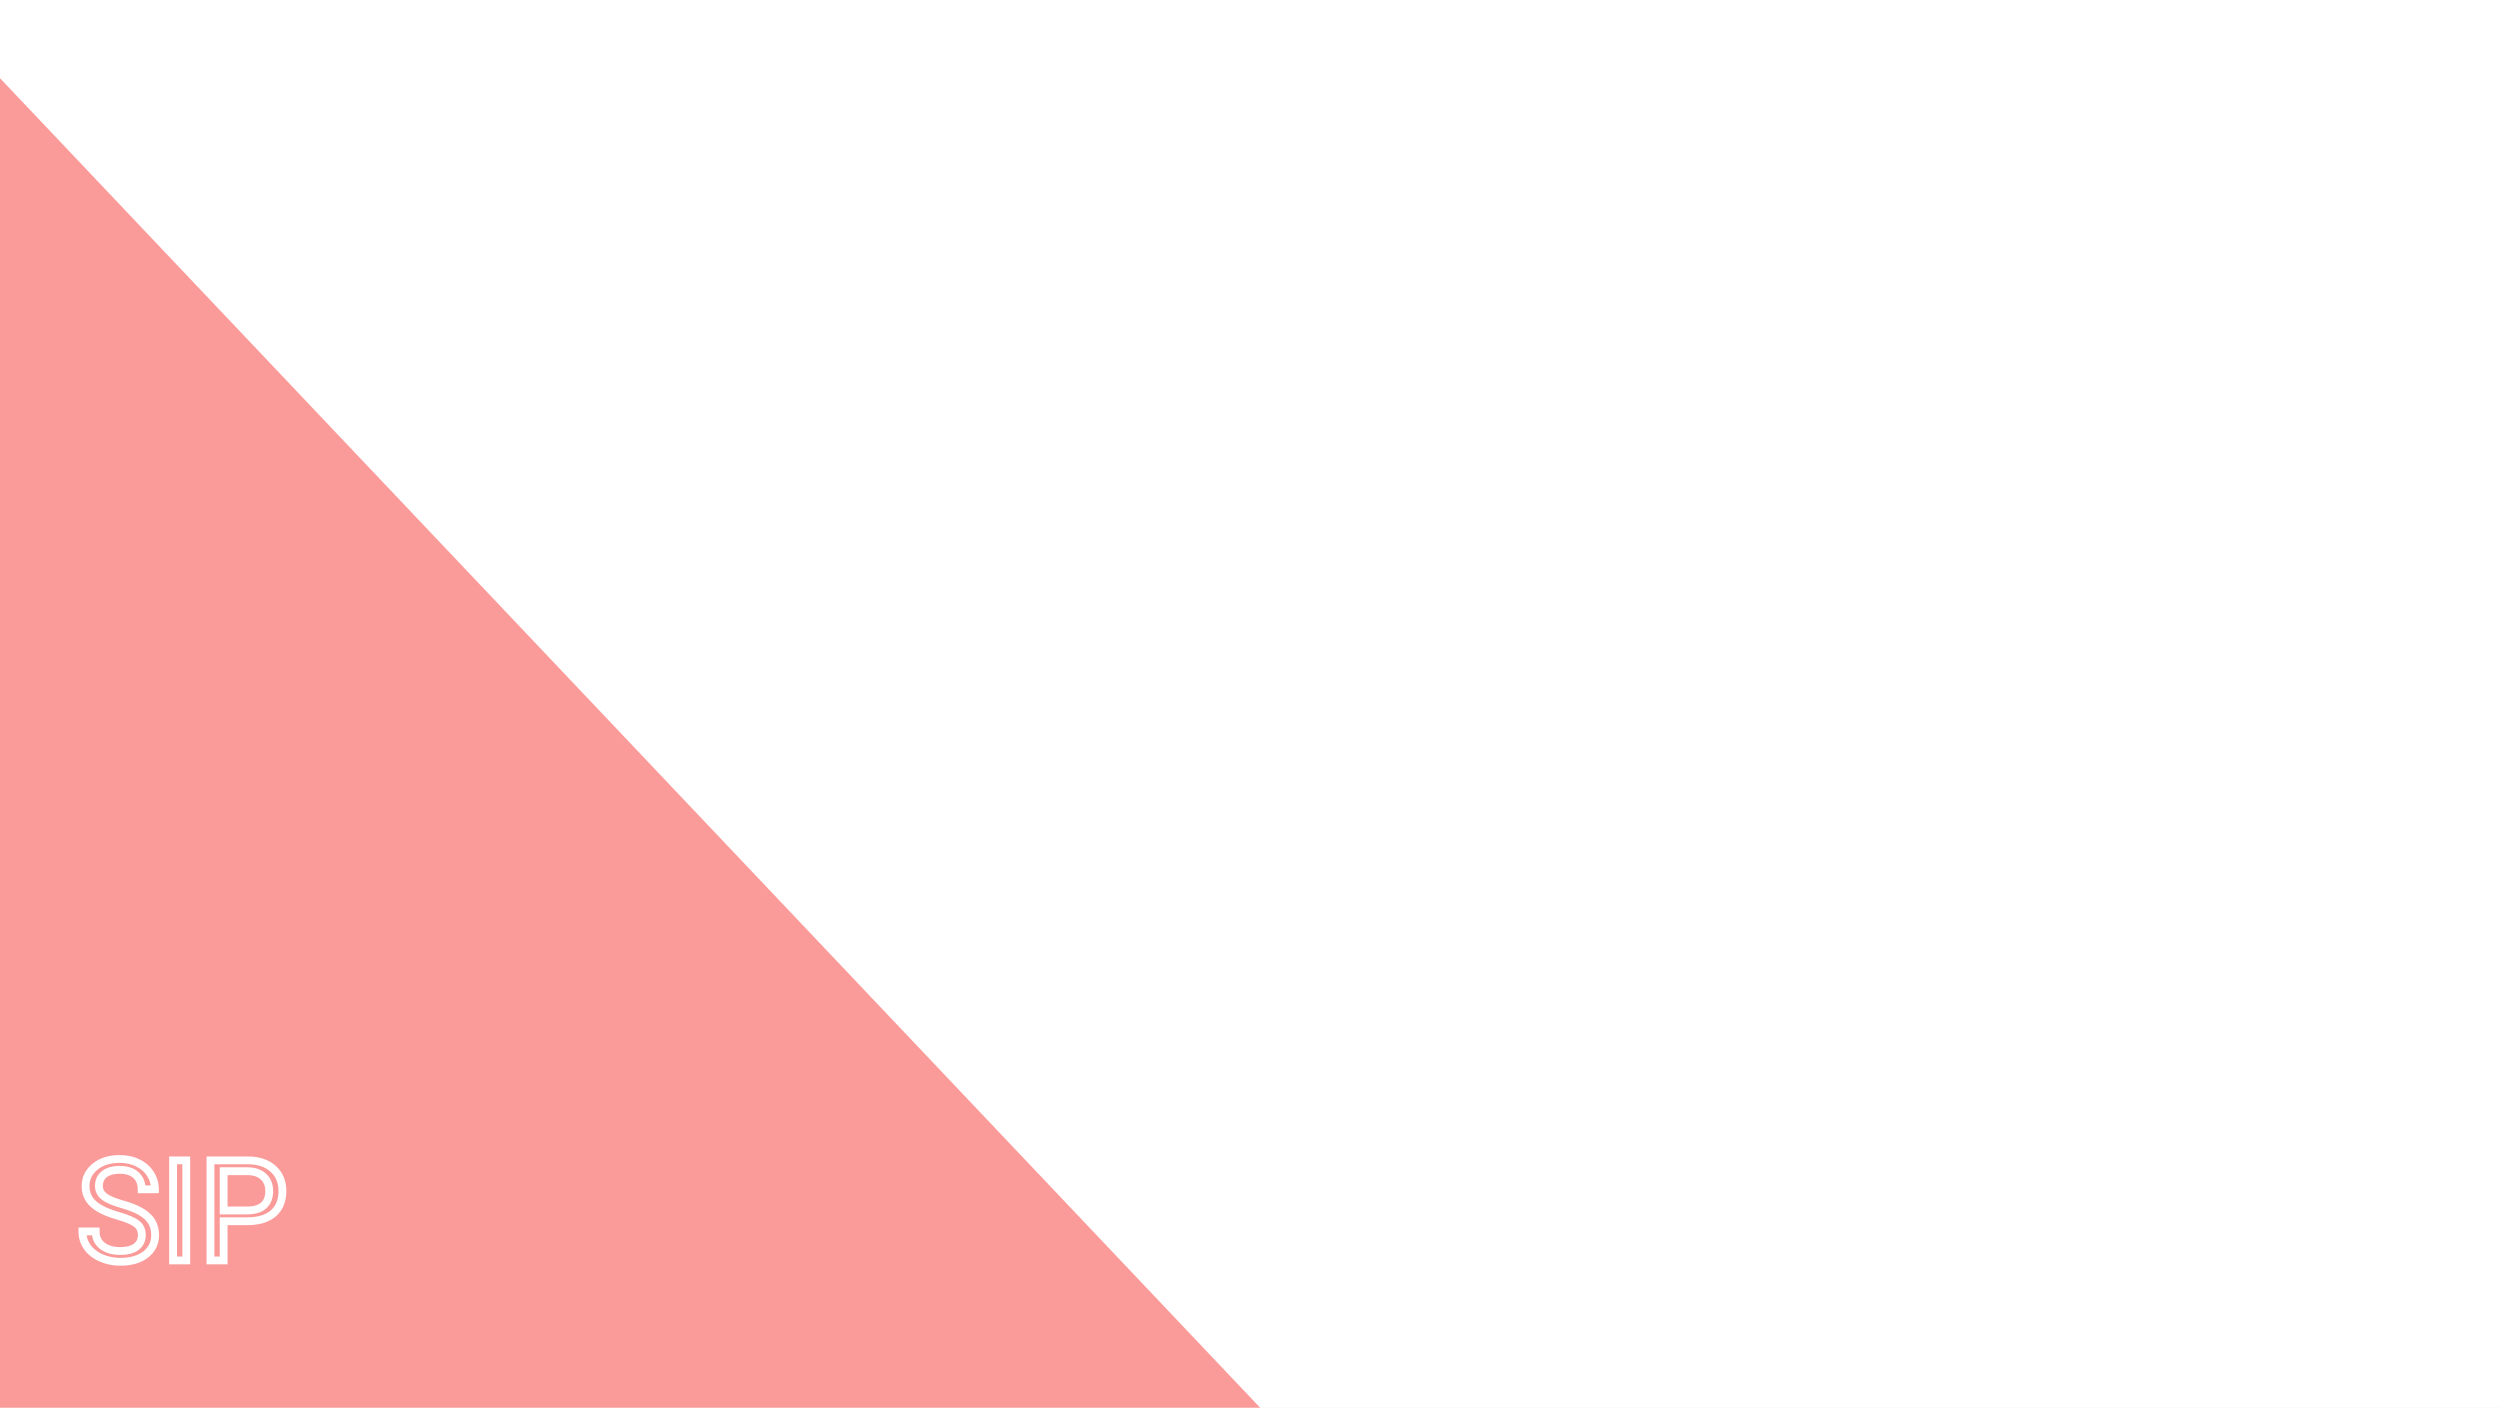
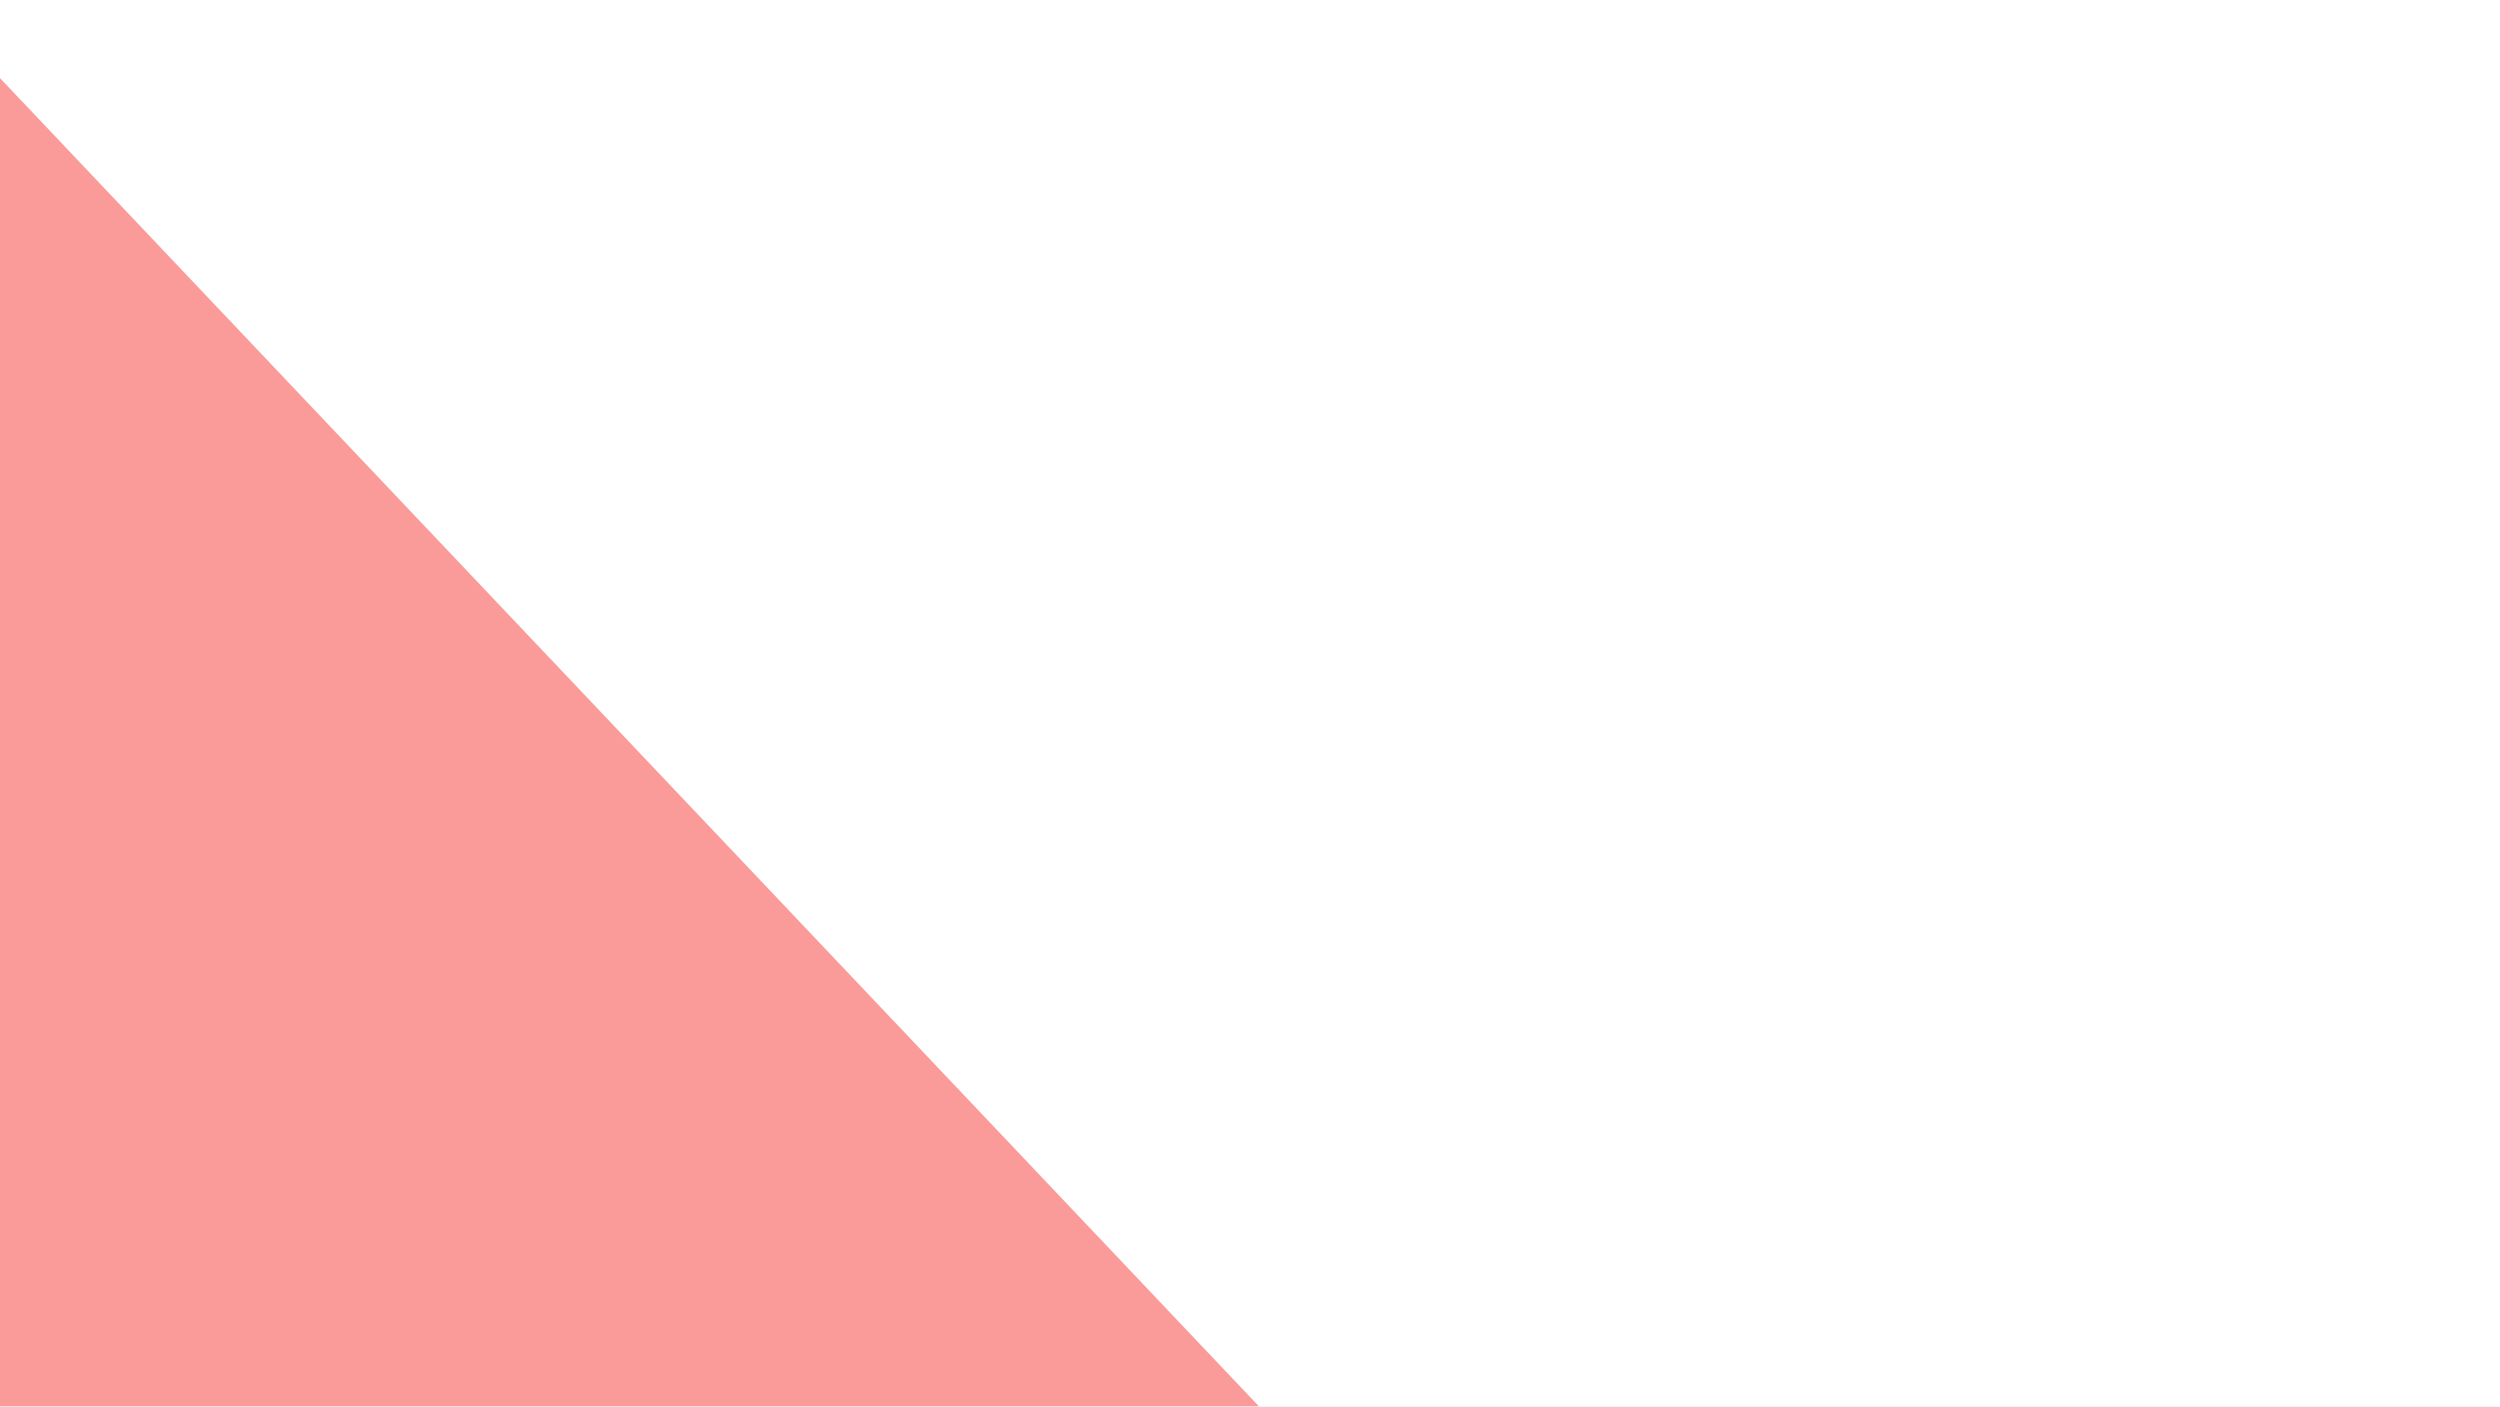
- <svg xmlns="http://www.w3.org/2000/svg" width="1918" height="1080" viewBox="0 0 1918 1080" fill="none">
+ <svg xmlns="http://www.w3.org/2000/svg" width="1920" height="1080" viewBox="0 0 1920 1080" fill="none">
  <g clip-path="url(#clip0)">
    <rect width="1920" height="1080" fill="white" />
-     <rect x="-623.858" y="651.312" width="859.561" height="1445.94" transform="rotate(-43.4659 -623.858 651.312)" fill="#FA9B99" />
-     <path d="M90.535 932.775C81.852 930.279 75.523 927.221 71.551 923.6C67.613 919.943 65.644 915.443 65.644 910.1C65.644 904.053 68.053 899.061 72.869 895.123C77.721 891.15 84.014 889.164 91.748 889.164C97.022 889.164 101.715 890.184 105.828 892.223C109.977 894.262 113.176 897.074 115.426 900.66C117.711 904.246 118.854 908.166 118.854 912.42H108.676C108.676 907.779 107.199 904.141 104.246 901.504C101.293 898.832 97.127 897.496 91.748 897.496C86.756 897.496 82.853 898.604 80.041 900.818C77.264 902.998 75.875 906.039 75.875 909.941C75.875 913.07 77.193 915.725 79.83 917.904C82.502 920.049 87.019 922.018 93.383 923.811C99.781 925.604 104.773 927.59 108.359 929.77C111.98 931.914 114.652 934.428 116.375 937.311C118.133 940.193 119.012 943.586 119.012 947.488C119.012 953.711 116.586 958.703 111.734 962.465C106.883 966.191 100.396 968.055 92.275 968.055C87.002 968.055 82.08 967.053 77.51 965.049C72.939 963.01 69.406 960.232 66.91 956.717C64.449 953.201 63.219 949.211 63.219 944.746H73.397C73.397 949.387 75.102 953.061 78.512 955.768C81.957 958.439 86.545 959.775 92.275 959.775C97.619 959.775 101.715 958.686 104.562 956.506C107.41 954.326 108.834 951.355 108.834 947.594C108.834 943.832 107.516 940.932 104.879 938.893C102.242 936.818 97.461 934.779 90.535 932.775ZM142.9 967H132.775V890.219H142.9V967ZM171.588 936.941V967H161.463V890.219H189.781C198.184 890.219 204.758 892.363 209.504 896.652C214.285 900.941 216.676 906.619 216.676 913.686C216.676 921.139 214.338 926.887 209.662 930.93C205.021 934.938 198.359 936.941 189.676 936.941H171.588ZM171.588 928.662H189.781C195.195 928.662 199.344 927.396 202.227 924.865C205.109 922.299 206.551 918.607 206.551 913.791C206.551 909.221 205.109 905.564 202.227 902.822C199.344 900.08 195.389 898.656 190.361 898.551H171.588V928.662Z" fill="#FA9B99" />
-     <path d="M90.535 932.775L91.369 929.894L91.364 929.892L90.535 932.775ZM71.551 923.6L69.509 925.798L69.52 925.807L69.53 925.817L71.551 923.6ZM72.869 895.123L74.768 897.446L74.77 897.444L72.869 895.123ZM105.828 892.223L104.496 894.911L104.505 894.915L105.828 892.223ZM115.426 900.66L112.885 902.255L112.89 902.264L112.896 902.272L115.426 900.66ZM118.854 912.42V915.42H121.854V912.42H118.854ZM108.676 912.42H105.676V915.42H108.676V912.42ZM104.246 901.504L102.233 903.729L102.241 903.735L102.248 903.742L104.246 901.504ZM80.041 900.818L81.893 903.178L81.897 903.175L80.041 900.818ZM79.83 917.904L77.919 920.217L77.935 920.23L77.952 920.244L79.83 917.904ZM93.383 923.811L92.569 926.698L92.573 926.699L93.383 923.811ZM108.359 929.77L106.801 932.333L106.816 932.342L106.831 932.351L108.359 929.77ZM116.375 937.311L113.8 938.849L113.807 938.861L113.814 938.872L116.375 937.311ZM111.734 962.465L113.562 964.844L113.573 964.836L111.734 962.465ZM77.51 965.049L76.287 967.789L76.296 967.792L76.305 967.796L77.51 965.049ZM66.91 956.717L64.453 958.437L64.458 958.445L64.464 958.454L66.91 956.717ZM63.219 944.746V941.746H60.219V944.746H63.219ZM73.397 944.746H76.397V941.746H73.397V944.746ZM78.512 955.768L76.647 958.117L76.66 958.128L76.673 958.138L78.512 955.768ZM104.879 938.893L103.024 941.25L103.034 941.258L103.044 941.266L104.879 938.893ZM91.364 929.892C82.86 927.448 77.046 924.55 73.572 921.382L69.53 925.817C74.001 929.892 80.843 933.111 89.706 935.659L91.364 929.892ZM73.592 921.401C70.262 918.309 68.644 914.604 68.644 910.1H62.645C62.645 916.283 64.965 921.578 69.509 925.798L73.592 921.401ZM68.644 910.1C68.644 904.983 70.625 900.832 74.768 897.446L70.97 892.8C65.48 897.289 62.645 903.123 62.645 910.1H68.644ZM74.77 897.444C78.969 894.006 84.54 892.164 91.748 892.164V886.164C83.487 886.164 76.472 888.295 70.969 892.802L74.77 897.444ZM91.748 892.164C96.628 892.164 100.854 893.105 104.496 894.911L107.161 889.535C102.576 887.262 97.415 886.164 91.748 886.164V892.164ZM104.505 894.915C108.201 896.732 110.958 899.184 112.885 902.255L117.967 899.066C115.394 894.965 111.752 891.792 107.151 889.53L104.505 894.915ZM112.896 902.272C114.874 905.376 115.854 908.737 115.854 912.42H121.854C121.854 907.595 120.548 903.116 117.956 899.048L112.896 902.272ZM118.854 909.42H108.676V915.42H118.854V909.42ZM111.676 912.42C111.676 907.086 109.946 902.571 106.244 899.266L102.248 903.742C104.452 905.71 105.676 908.472 105.676 912.42H111.676ZM106.259 899.279C102.585 895.956 97.606 894.496 91.748 894.496V900.496C96.647 900.496 100.001 901.708 102.233 903.729L106.259 899.279ZM91.748 894.496C86.344 894.496 81.7 895.693 78.185 898.461L81.897 903.175C84.007 901.514 87.168 900.496 91.748 900.496V894.496ZM78.189 898.458C74.604 901.272 72.875 905.229 72.875 909.941H78.875C78.875 906.849 79.923 904.724 81.893 903.178L78.189 898.458ZM72.875 909.941C72.875 914.056 74.666 917.527 77.919 920.217L81.742 915.592C79.721 913.922 78.875 912.085 78.875 909.941H72.875ZM77.952 920.244C81.111 922.779 86.111 924.879 92.569 926.698L94.196 920.923C87.928 919.157 83.893 917.318 81.708 915.565L77.952 920.244ZM92.573 926.699C98.843 928.456 103.544 930.353 106.801 932.333L109.918 927.206C106.003 924.827 100.72 922.751 94.192 920.922L92.573 926.699ZM106.831 932.351C110.128 934.304 112.391 936.491 113.8 938.849L118.95 935.772C116.914 932.364 113.832 929.524 109.888 927.188L106.831 932.351ZM113.814 938.872C115.242 941.215 116.012 944.05 116.012 947.488H122.012C122.012 943.122 121.023 939.171 118.936 935.749L113.814 938.872ZM116.012 947.488C116.012 952.798 114.003 956.91 109.896 960.094L113.573 964.836C119.169 960.497 122.012 954.623 122.012 947.488H116.012ZM109.907 960.086C105.728 963.295 99.951 965.055 92.275 965.055V971.055C100.841 971.055 108.037 969.087 113.562 964.844L109.907 960.086ZM92.275 965.055C87.393 965.055 82.884 964.129 78.714 962.301L76.305 967.796C81.276 969.976 86.611 971.055 92.275 971.055V965.055ZM78.732 962.309C74.572 960.453 71.495 957.992 69.356 954.98L64.464 958.454C67.318 962.473 71.307 965.566 76.287 967.789L78.732 962.309ZM69.368 954.996C67.275 952.006 66.219 948.622 66.219 944.746H60.219C60.219 949.8 61.624 954.396 64.453 958.437L69.368 954.996ZM63.219 947.746H73.397V941.746H63.219V947.746ZM70.397 944.746C70.397 950.233 72.467 954.799 76.647 958.117L80.377 953.418C77.736 951.322 76.397 948.541 76.397 944.746H70.397ZM76.673 958.138C80.789 961.33 86.089 962.775 92.275 962.775V956.775C87.001 956.775 83.125 955.549 80.35 953.397L76.673 958.138ZM92.275 962.775C97.97 962.775 102.814 961.622 106.386 958.888L102.739 954.124C100.616 955.749 97.269 956.775 92.275 956.775V962.775ZM106.386 958.888C110.017 956.109 111.834 952.236 111.834 947.594H105.834C105.834 950.475 104.804 952.543 102.739 954.124L106.386 958.888ZM111.834 947.594C111.834 943.039 110.187 939.205 106.714 936.519L103.044 941.266C104.844 942.658 105.834 944.625 105.834 947.594H111.834ZM106.734 936.535C103.608 934.076 98.337 931.91 91.369 929.894L89.701 935.657C96.585 937.649 100.877 939.561 103.024 941.25L106.734 936.535ZM142.9 967V970H145.9V967H142.9ZM132.775 967H129.775V970H132.775V967ZM132.775 890.219V887.219H129.775V890.219H132.775ZM142.9 890.219H145.9V887.219H142.9V890.219ZM142.9 964H132.775V970H142.9V964ZM135.775 967V890.219H129.775V967H135.775ZM132.775 893.219H142.9V887.219H132.775V893.219ZM139.9 890.219V967H145.9V890.219H139.9ZM171.588 936.941V933.941H168.588V936.941H171.588ZM171.588 967V970H174.588V967H171.588ZM161.463 967H158.463V970H161.463V967ZM161.463 890.219V887.219H158.463V890.219H161.463ZM209.504 896.652L207.492 898.878L207.501 898.885L209.504 896.652ZM209.662 930.93L211.623 933.2L211.624 933.199L209.662 930.93ZM171.588 928.662H168.588V931.662H171.588V928.662ZM202.227 924.865L204.206 927.12L204.214 927.113L204.221 927.106L202.227 924.865ZM190.361 898.551L190.424 895.551L190.393 895.551H190.361V898.551ZM171.588 898.551V895.551H168.588V898.551H171.588ZM168.588 936.941V967H174.588V936.941H168.588ZM171.588 964H161.463V970H171.588V964ZM164.463 967V890.219H158.463V967H164.463ZM161.463 893.219H189.781V887.219H161.463V893.219ZM189.781 893.219C197.679 893.219 203.452 895.227 207.492 898.878L211.515 894.427C206.063 889.5 198.688 887.219 189.781 887.219V893.219ZM207.501 898.885C211.58 902.545 213.676 907.376 213.676 913.686H219.676C219.676 905.862 216.99 899.338 211.507 894.419L207.501 898.885ZM213.676 913.686C213.676 920.464 211.581 925.304 207.7 928.66L211.624 933.199C217.094 928.469 219.676 921.814 219.676 913.686H213.676ZM207.701 928.659C203.794 932.033 197.936 933.941 189.676 933.941V939.941C198.783 939.941 206.249 937.842 211.623 933.2L207.701 928.659ZM189.676 933.941H171.588V939.941H189.676V933.941ZM171.588 931.662H189.781V925.662H171.588V931.662ZM189.781 931.662C195.626 931.662 200.587 930.297 204.206 927.12L200.247 922.611C198.1 924.496 194.764 925.662 189.781 925.662V931.662ZM204.221 927.106C207.896 923.834 209.551 919.235 209.551 913.791H203.551C203.551 917.98 202.322 920.763 200.232 922.625L204.221 927.106ZM209.551 913.791C209.551 908.533 207.863 904.043 204.294 900.649L200.159 904.996C202.356 907.086 203.551 909.909 203.551 913.791H209.551ZM204.294 900.649C200.737 897.265 195.995 895.668 190.424 895.551L190.298 901.55C194.783 901.644 197.95 902.895 200.159 904.996L204.294 900.649ZM190.361 895.551H171.588V901.551H190.361V895.551ZM168.588 898.551V928.662H174.588V898.551H168.588Z" fill="white" />
+     <rect x="-623.857" y="651.312" width="859.561" height="1445.94" transform="rotate(-43.4659 -623.857 651.312)" fill="#FA9B99" />
  </g>
  <defs>
    <clipPath id="clip0">
      <rect width="1920" height="1080" fill="white" />
    </clipPath>
  </defs>
</svg>
